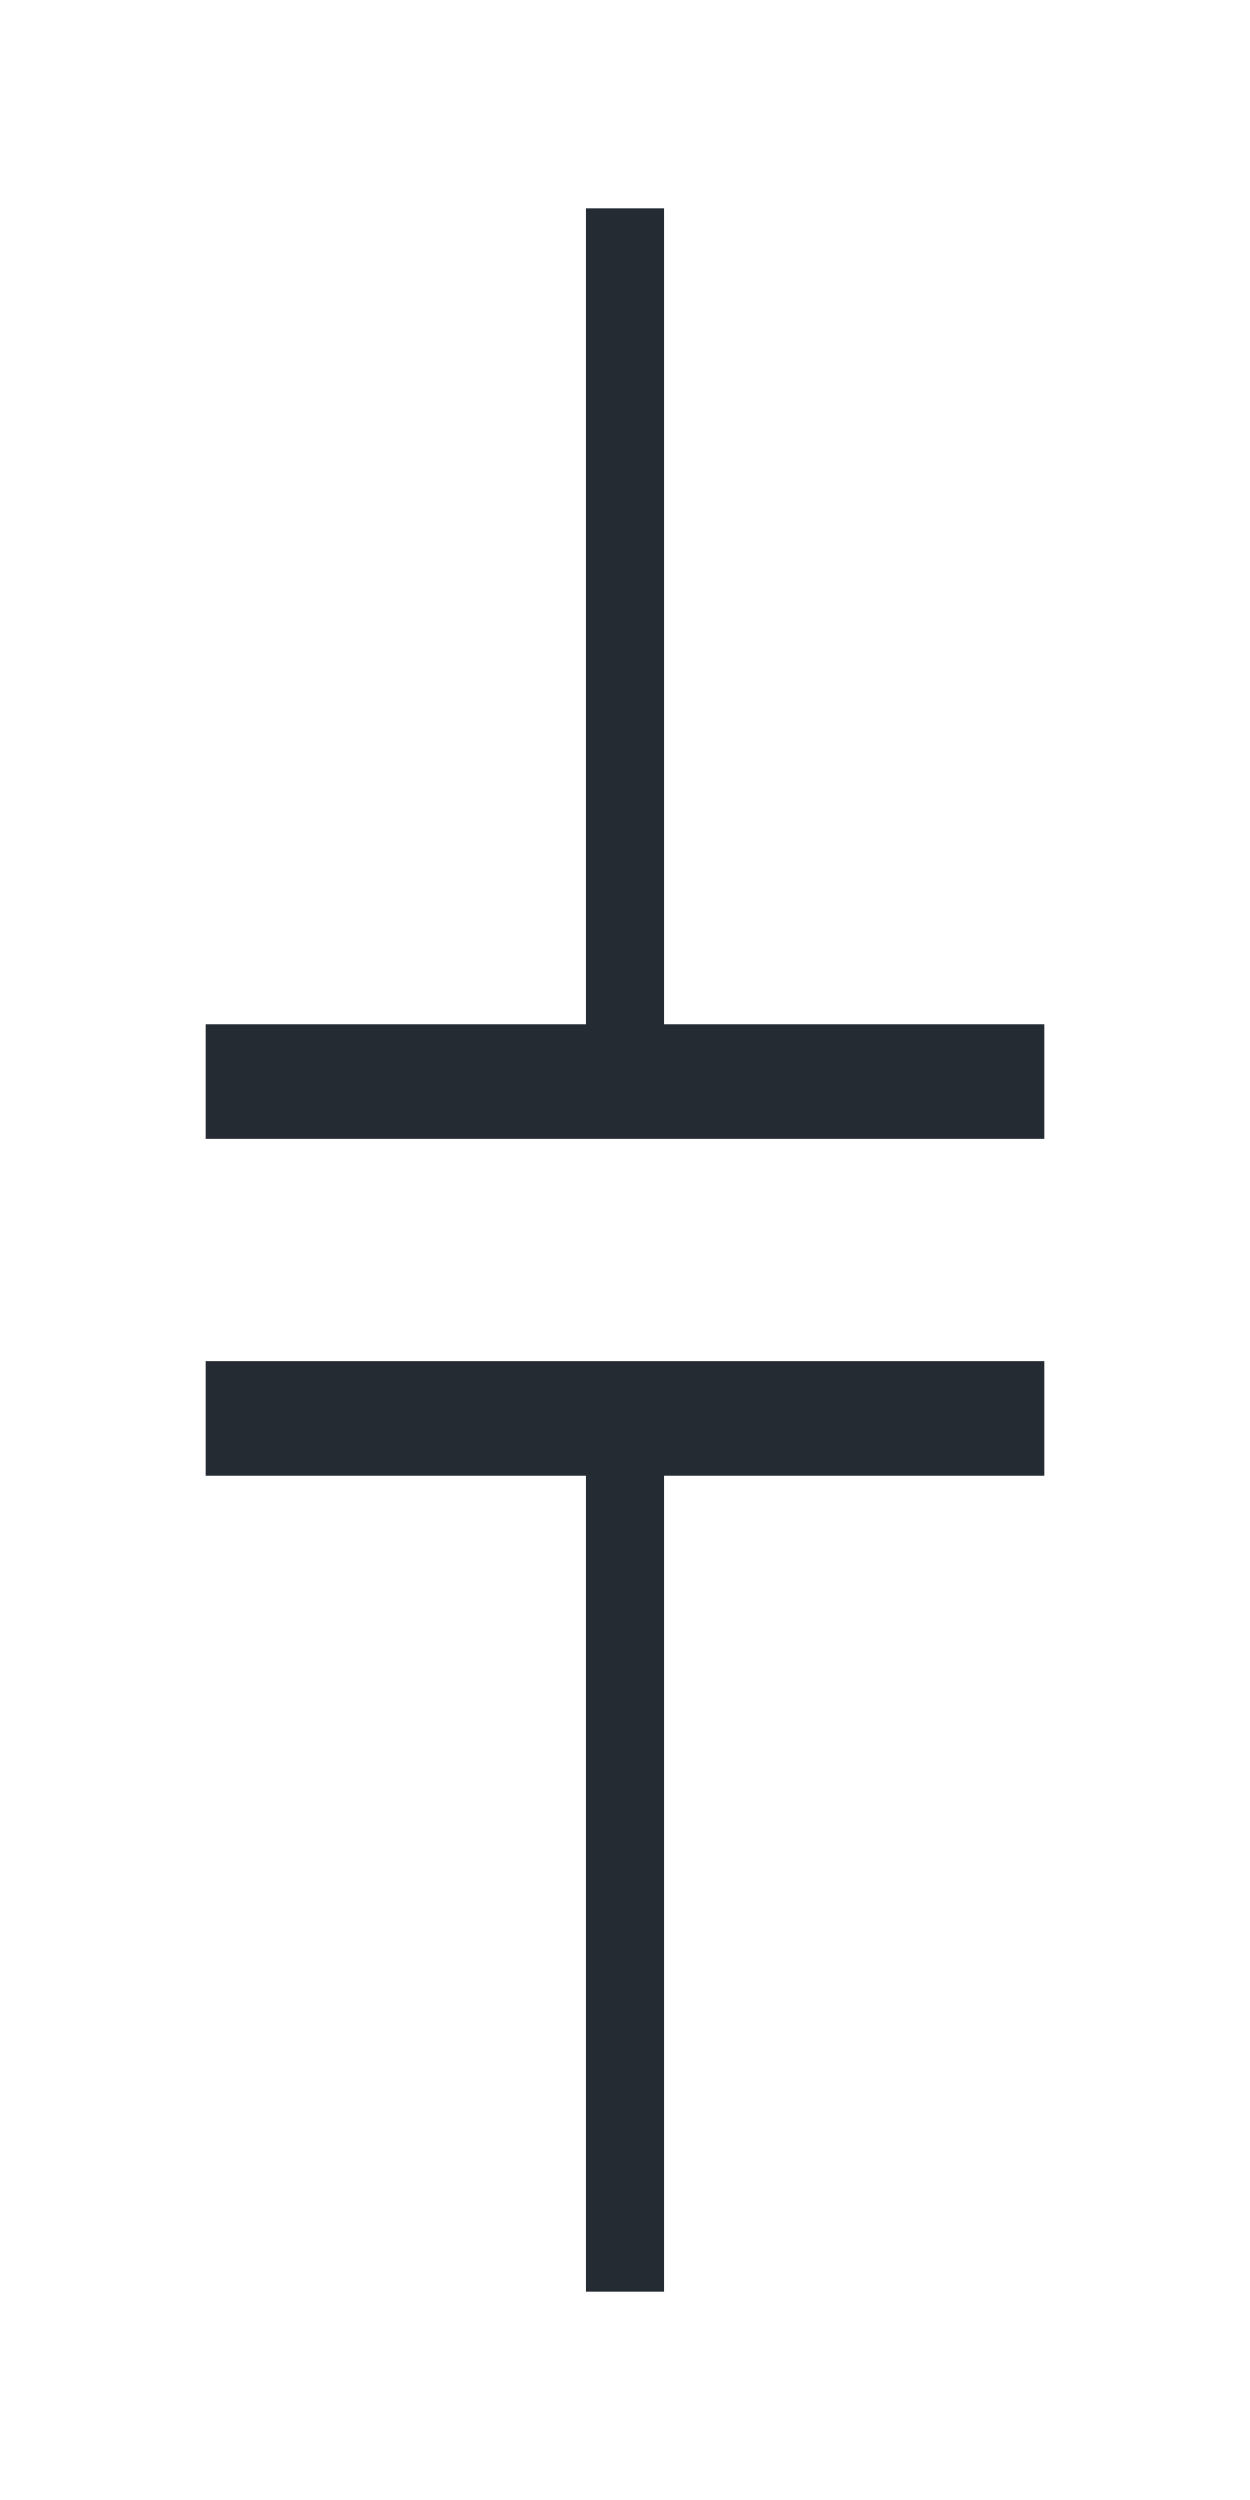
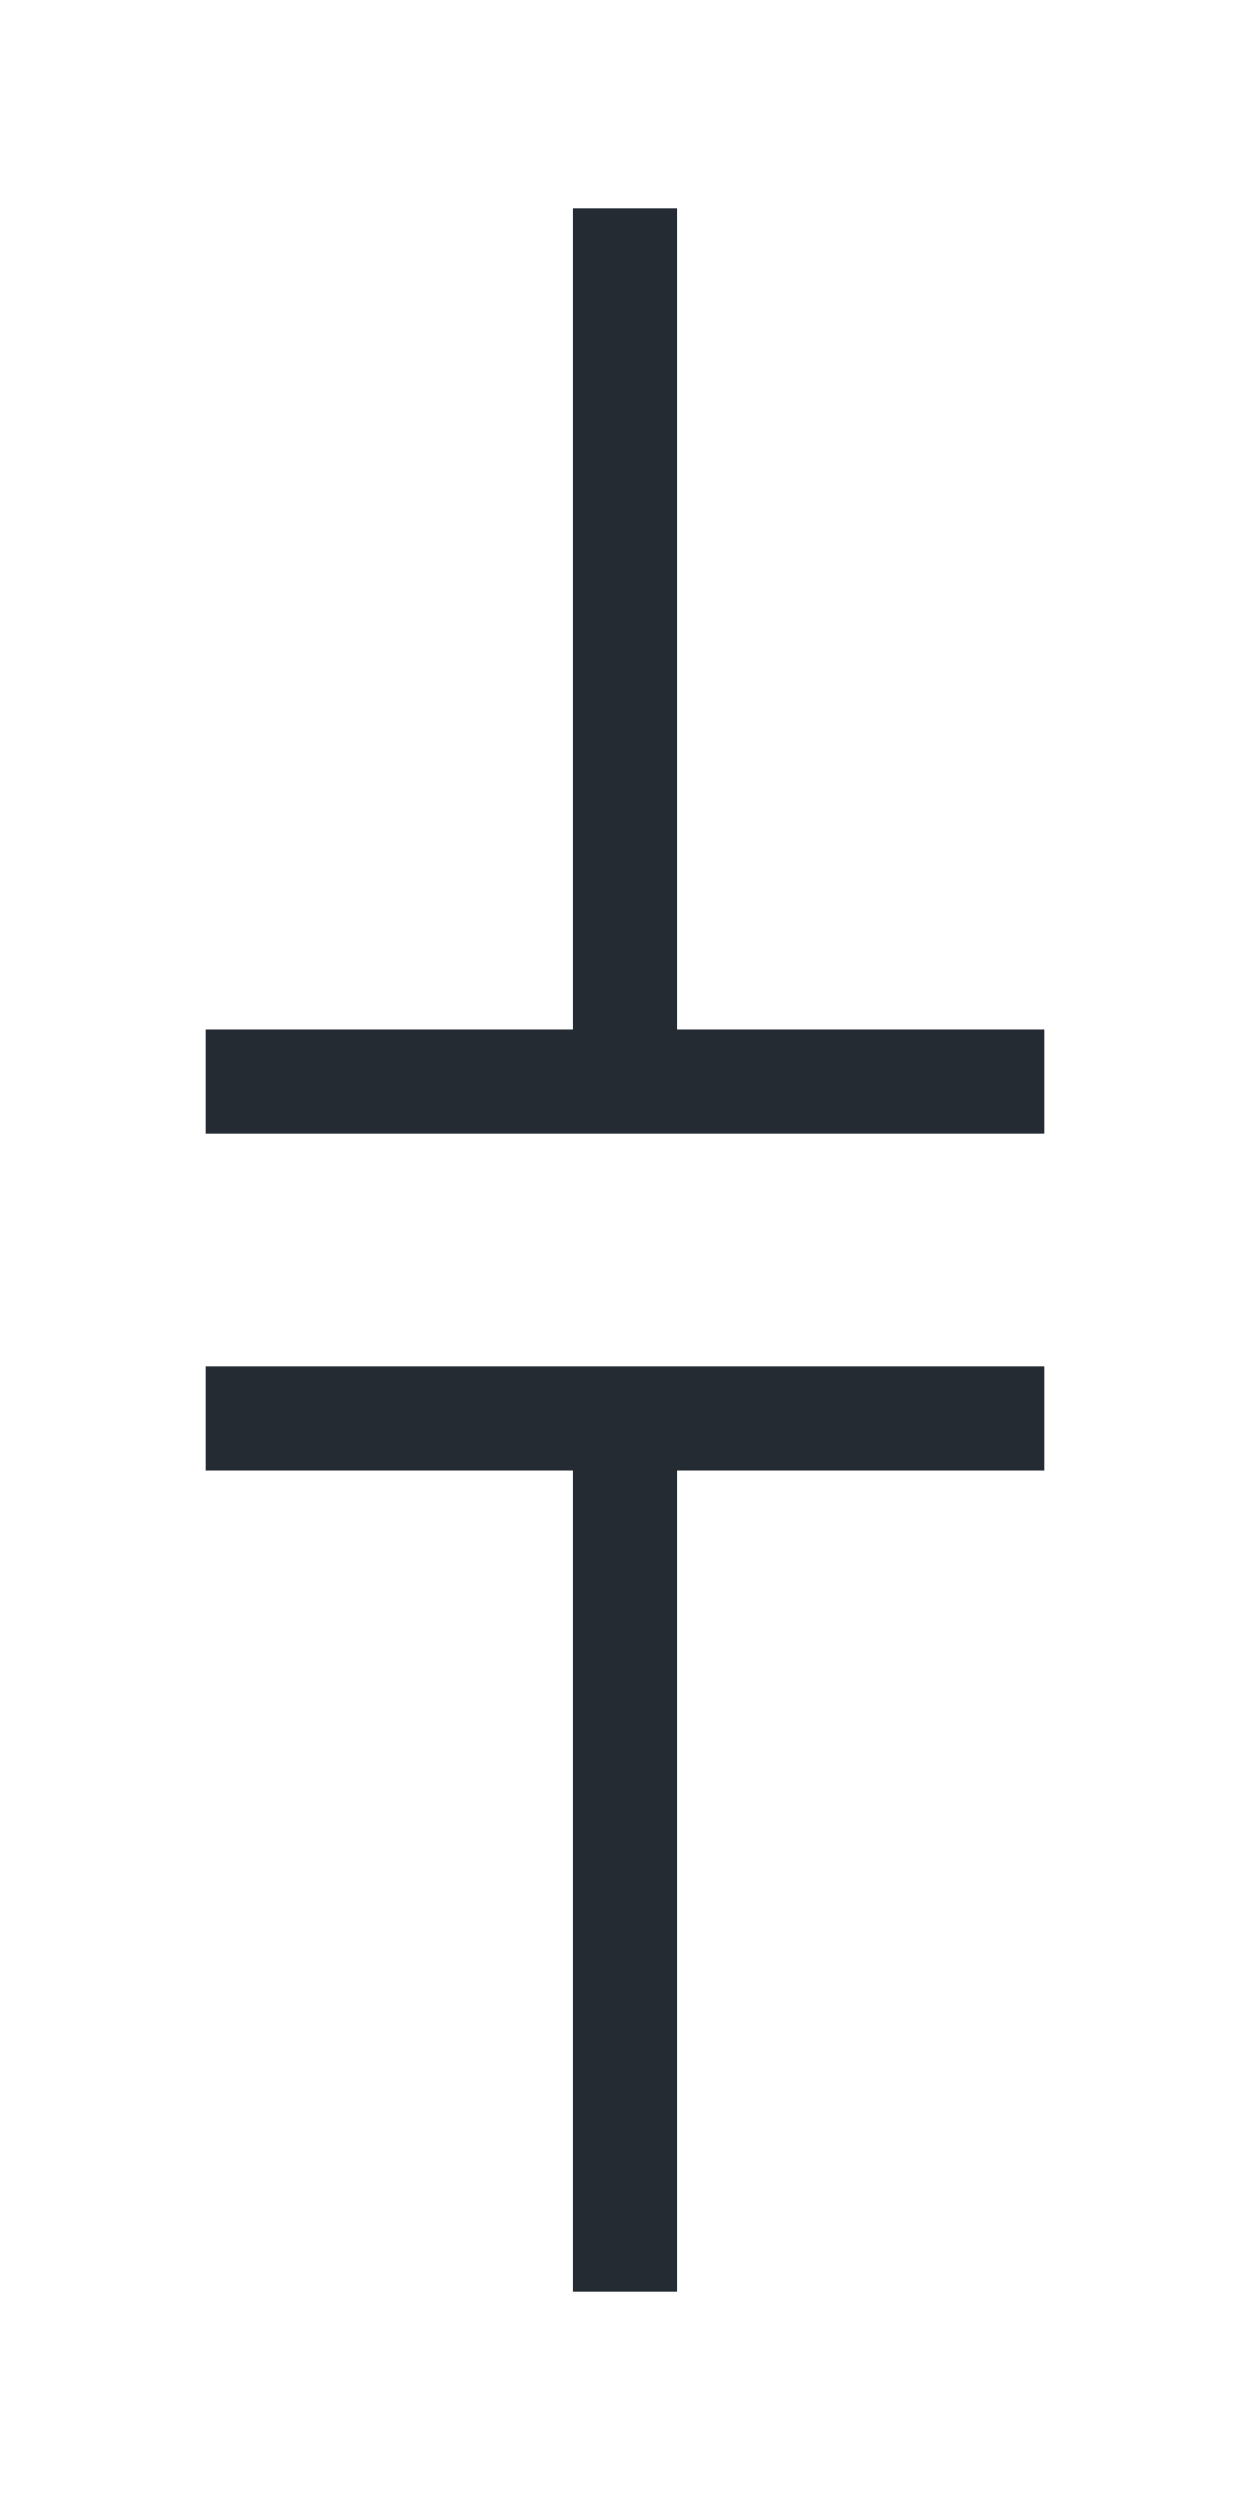
<svg xmlns="http://www.w3.org/2000/svg" viewBox="-12 -24 24 48">
-   <line x1="8.051" y1="-3.234" x2="-8.051" y2="-3.234" fill="none" stroke="#252b32" stroke-width="2.2" stroke-linecap="butt" stroke-linejoin="miter" />
-   <line x1="8.051" y1="3.234" x2="-8.051" y2="3.234" fill="none" stroke="#252b32" stroke-width="2.2" stroke-linecap="butt" stroke-linejoin="miter" />
-   <line x1="0" y1="-3.234" x2="0" y2="-20" fill="none" stroke="#252b32" stroke-width="1.5" stroke-linecap="butt" stroke-linejoin="miter" />
-   <line x1="0" y1="3.234" x2="0" y2="20" fill="none" stroke="#252b32" stroke-width="1.5" stroke-linecap="butt" stroke-linejoin="miter" />
+   <line x1="8.051" y1="-3.234" x2="-8.051" y2="-3.234" fill="none" stroke="#252b32" stroke-width="2" stroke-linecap="butt" stroke-linejoin="miter" />
+   <line x1="8.051" y1="3.234" x2="-8.051" y2="3.234" fill="none" stroke="#252b32" stroke-width="2" stroke-linecap="butt" stroke-linejoin="miter" />
+   <line x1="0" y1="-3.234" x2="0" y2="-20" fill="none" stroke="#252b32" stroke-width="2" stroke-linecap="butt" stroke-linejoin="miter" />
+   <line x1="0" y1="3.234" x2="0" y2="20" fill="none" stroke="#252b32" stroke-width="2" stroke-linecap="butt" stroke-linejoin="miter" />
</svg>
